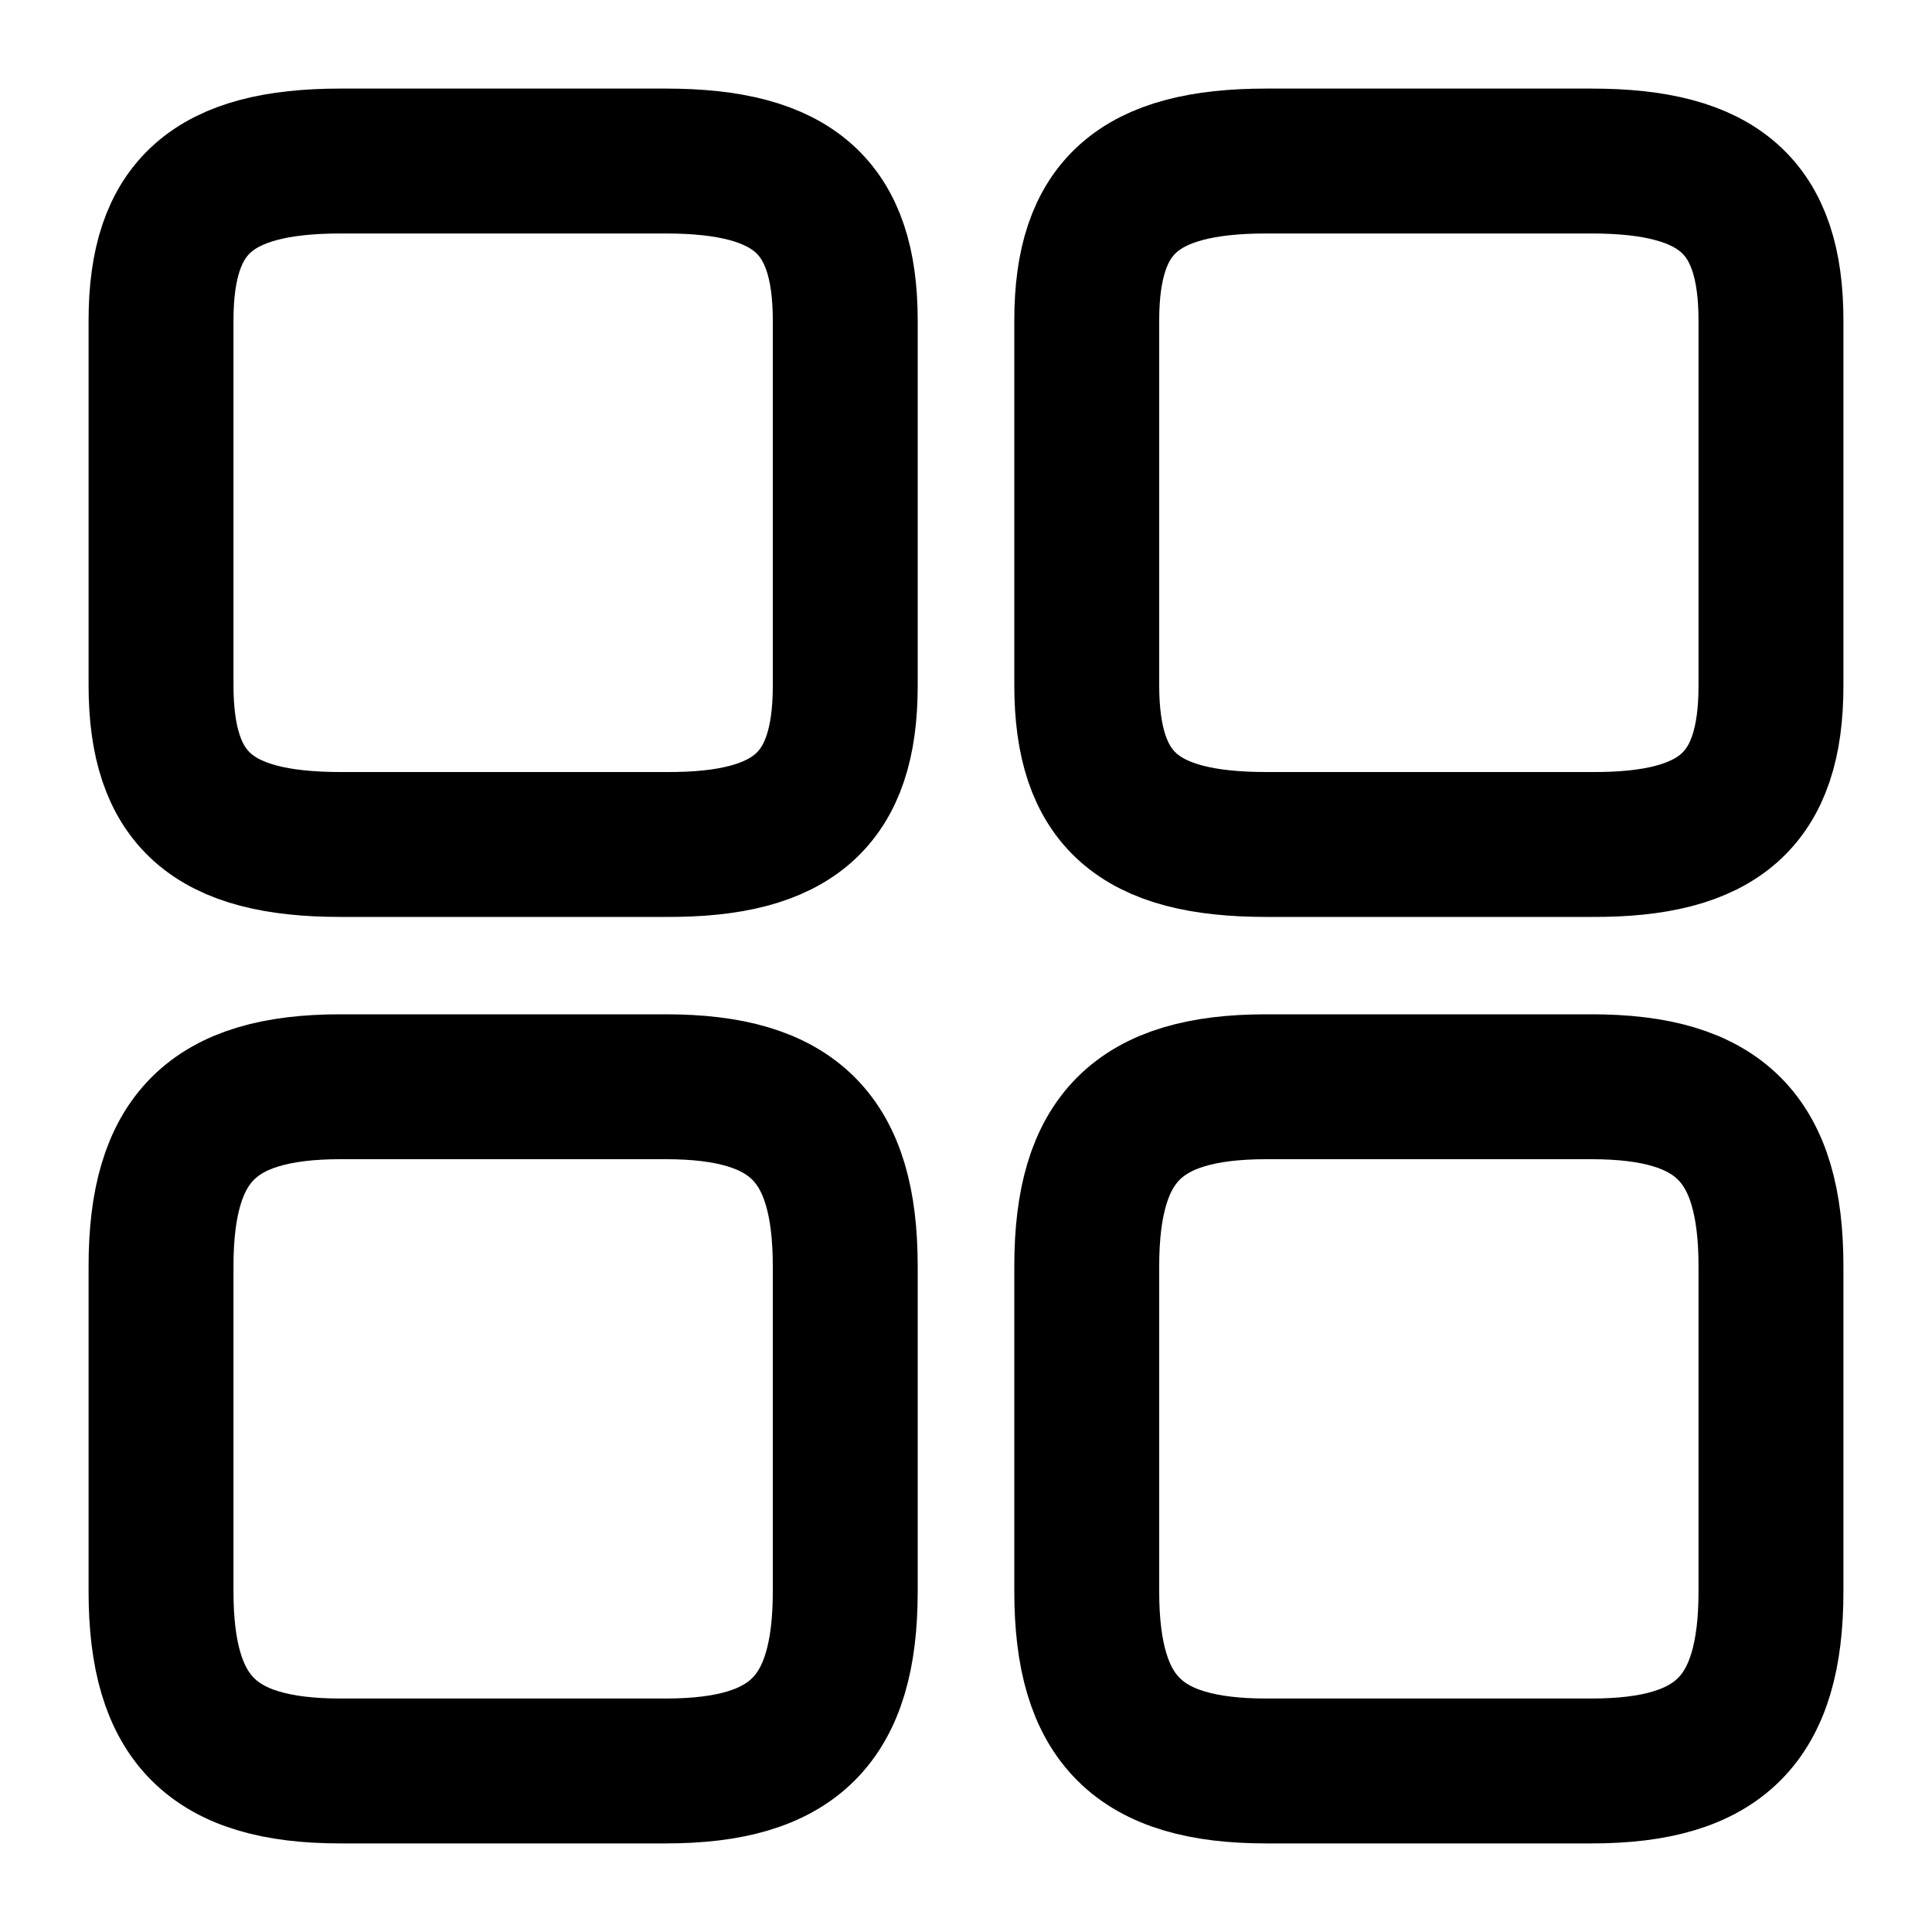
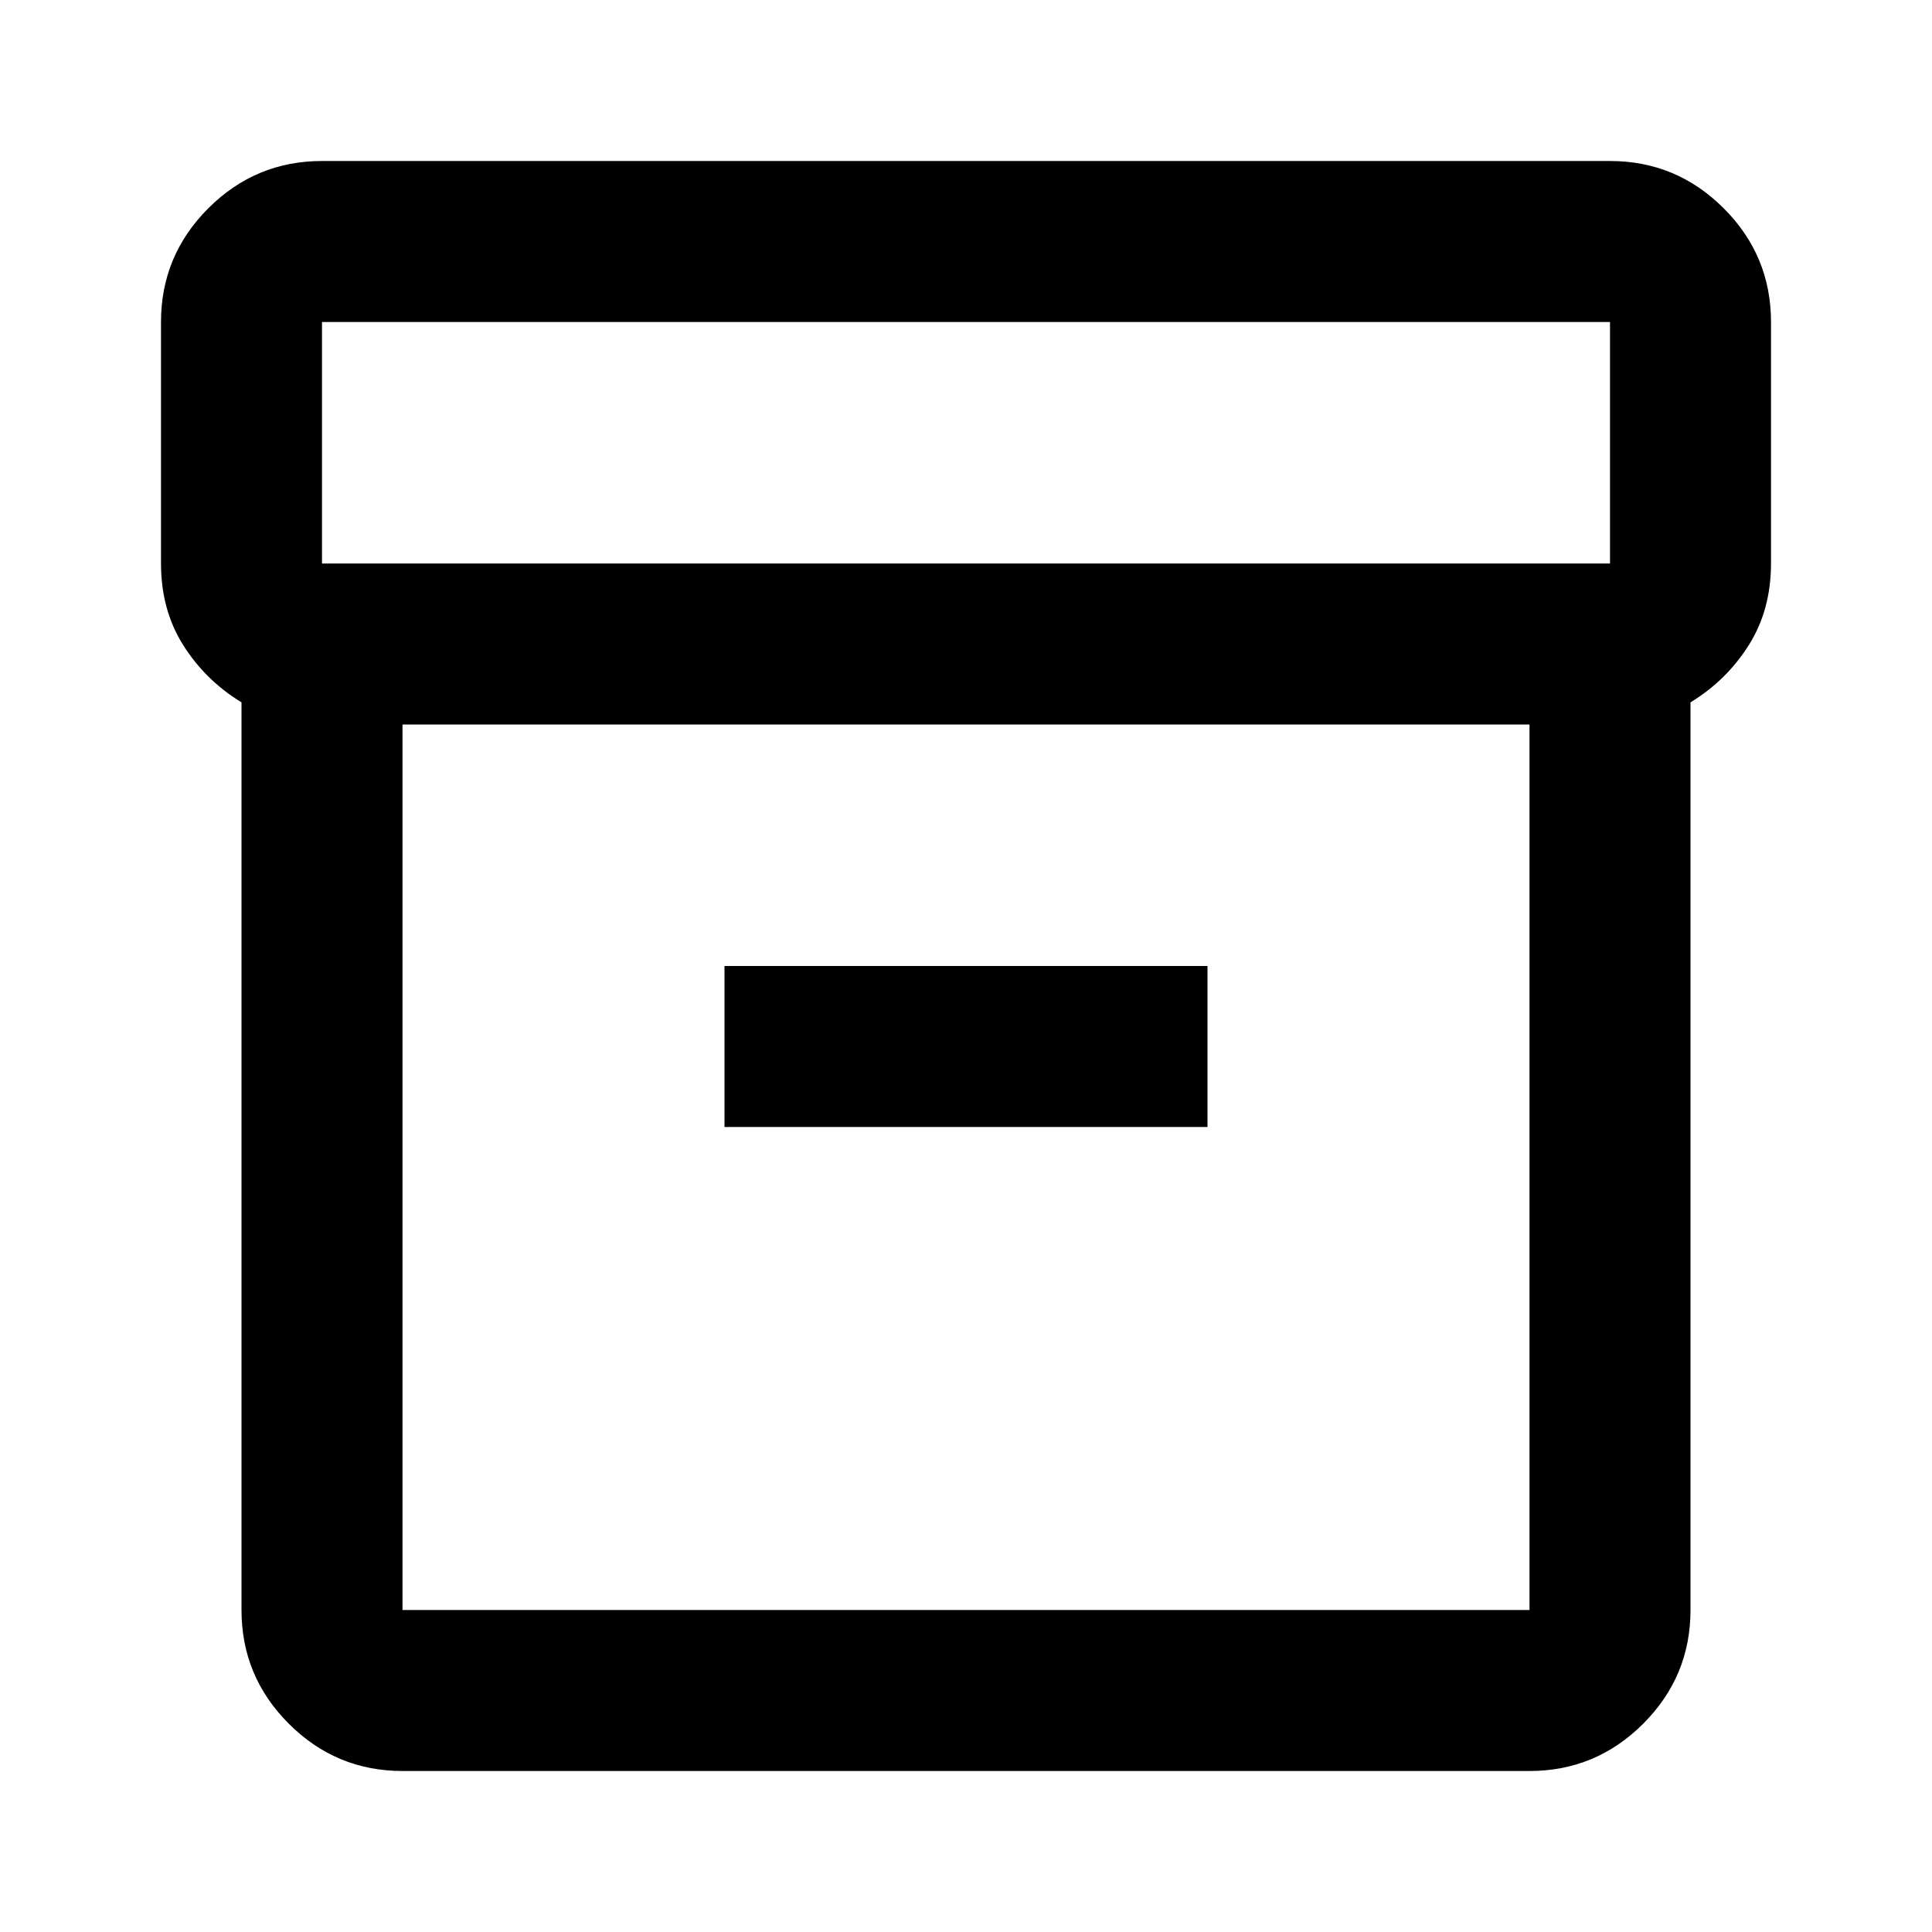
- <svg xmlns="http://www.w3.org/2000/svg" width="20" height="20" viewBox="0 0 20 20" fill="none">
-   <path d="M18.333 7.1V3.317C18.333 2.142 17.8 1.667 16.475 1.667H13.108C11.783 1.667 11.25 2.142 11.25 3.317V7.092C11.25 8.275 11.783 8.742 13.108 8.742H16.475C17.8 8.75 18.333 8.275 18.333 7.1Z" stroke="currentColor" stroke-width="1.5" stroke-linecap="round" stroke-linejoin="round" />
-   <path d="M18.333 16.475V13.108C18.333 11.783 17.8 11.25 16.475 11.25H13.108C11.783 11.25 11.25 11.783 11.25 13.108V16.475C11.25 17.8 11.783 18.333 13.108 18.333H16.475C17.8 18.333 18.333 17.8 18.333 16.475Z" stroke="currentColor" stroke-width="1.5" stroke-linecap="round" stroke-linejoin="round" />
-   <path d="M8.75 7.1V3.317C8.75 2.142 8.217 1.667 6.892 1.667H3.525C2.2 1.667 1.667 2.142 1.667 3.317V7.092C1.667 8.275 2.2 8.742 3.525 8.742H6.892C8.217 8.75 8.75 8.275 8.75 7.1Z" stroke="currentColor" stroke-width="1.5" stroke-linecap="round" stroke-linejoin="round" />
-   <path d="M8.75 16.475V13.108C8.75 11.783 8.217 11.25 6.892 11.25H3.525C2.2 11.25 1.667 11.783 1.667 13.108V16.475C1.667 17.8 2.2 18.333 3.525 18.333H6.892C8.217 18.333 8.75 17.8 8.75 16.475Z" stroke="currentColor" stroke-width="1.5" stroke-linecap="round" stroke-linejoin="round" />
+ <svg xmlns="http://www.w3.org/2000/svg" height="24px" viewBox="0 -960 960 960" width="24px" fill="#000">
+   <path d="M200-80q-33 0-56.5-23.5T120-160v-451q-18-11-29-28.5T80-680v-120q0-33 23.5-56.5T160-880h640q33 0 56.5 23.5T880-800v120q0 23-11 40.5T840-611v451q0 33-23.5 56.5T760-80H200Zm0-520v440h560v-440H200Zm-40-80h640v-120H160v120Zm200 280h240v-80H360v80Zm120 20Z" />
</svg>
